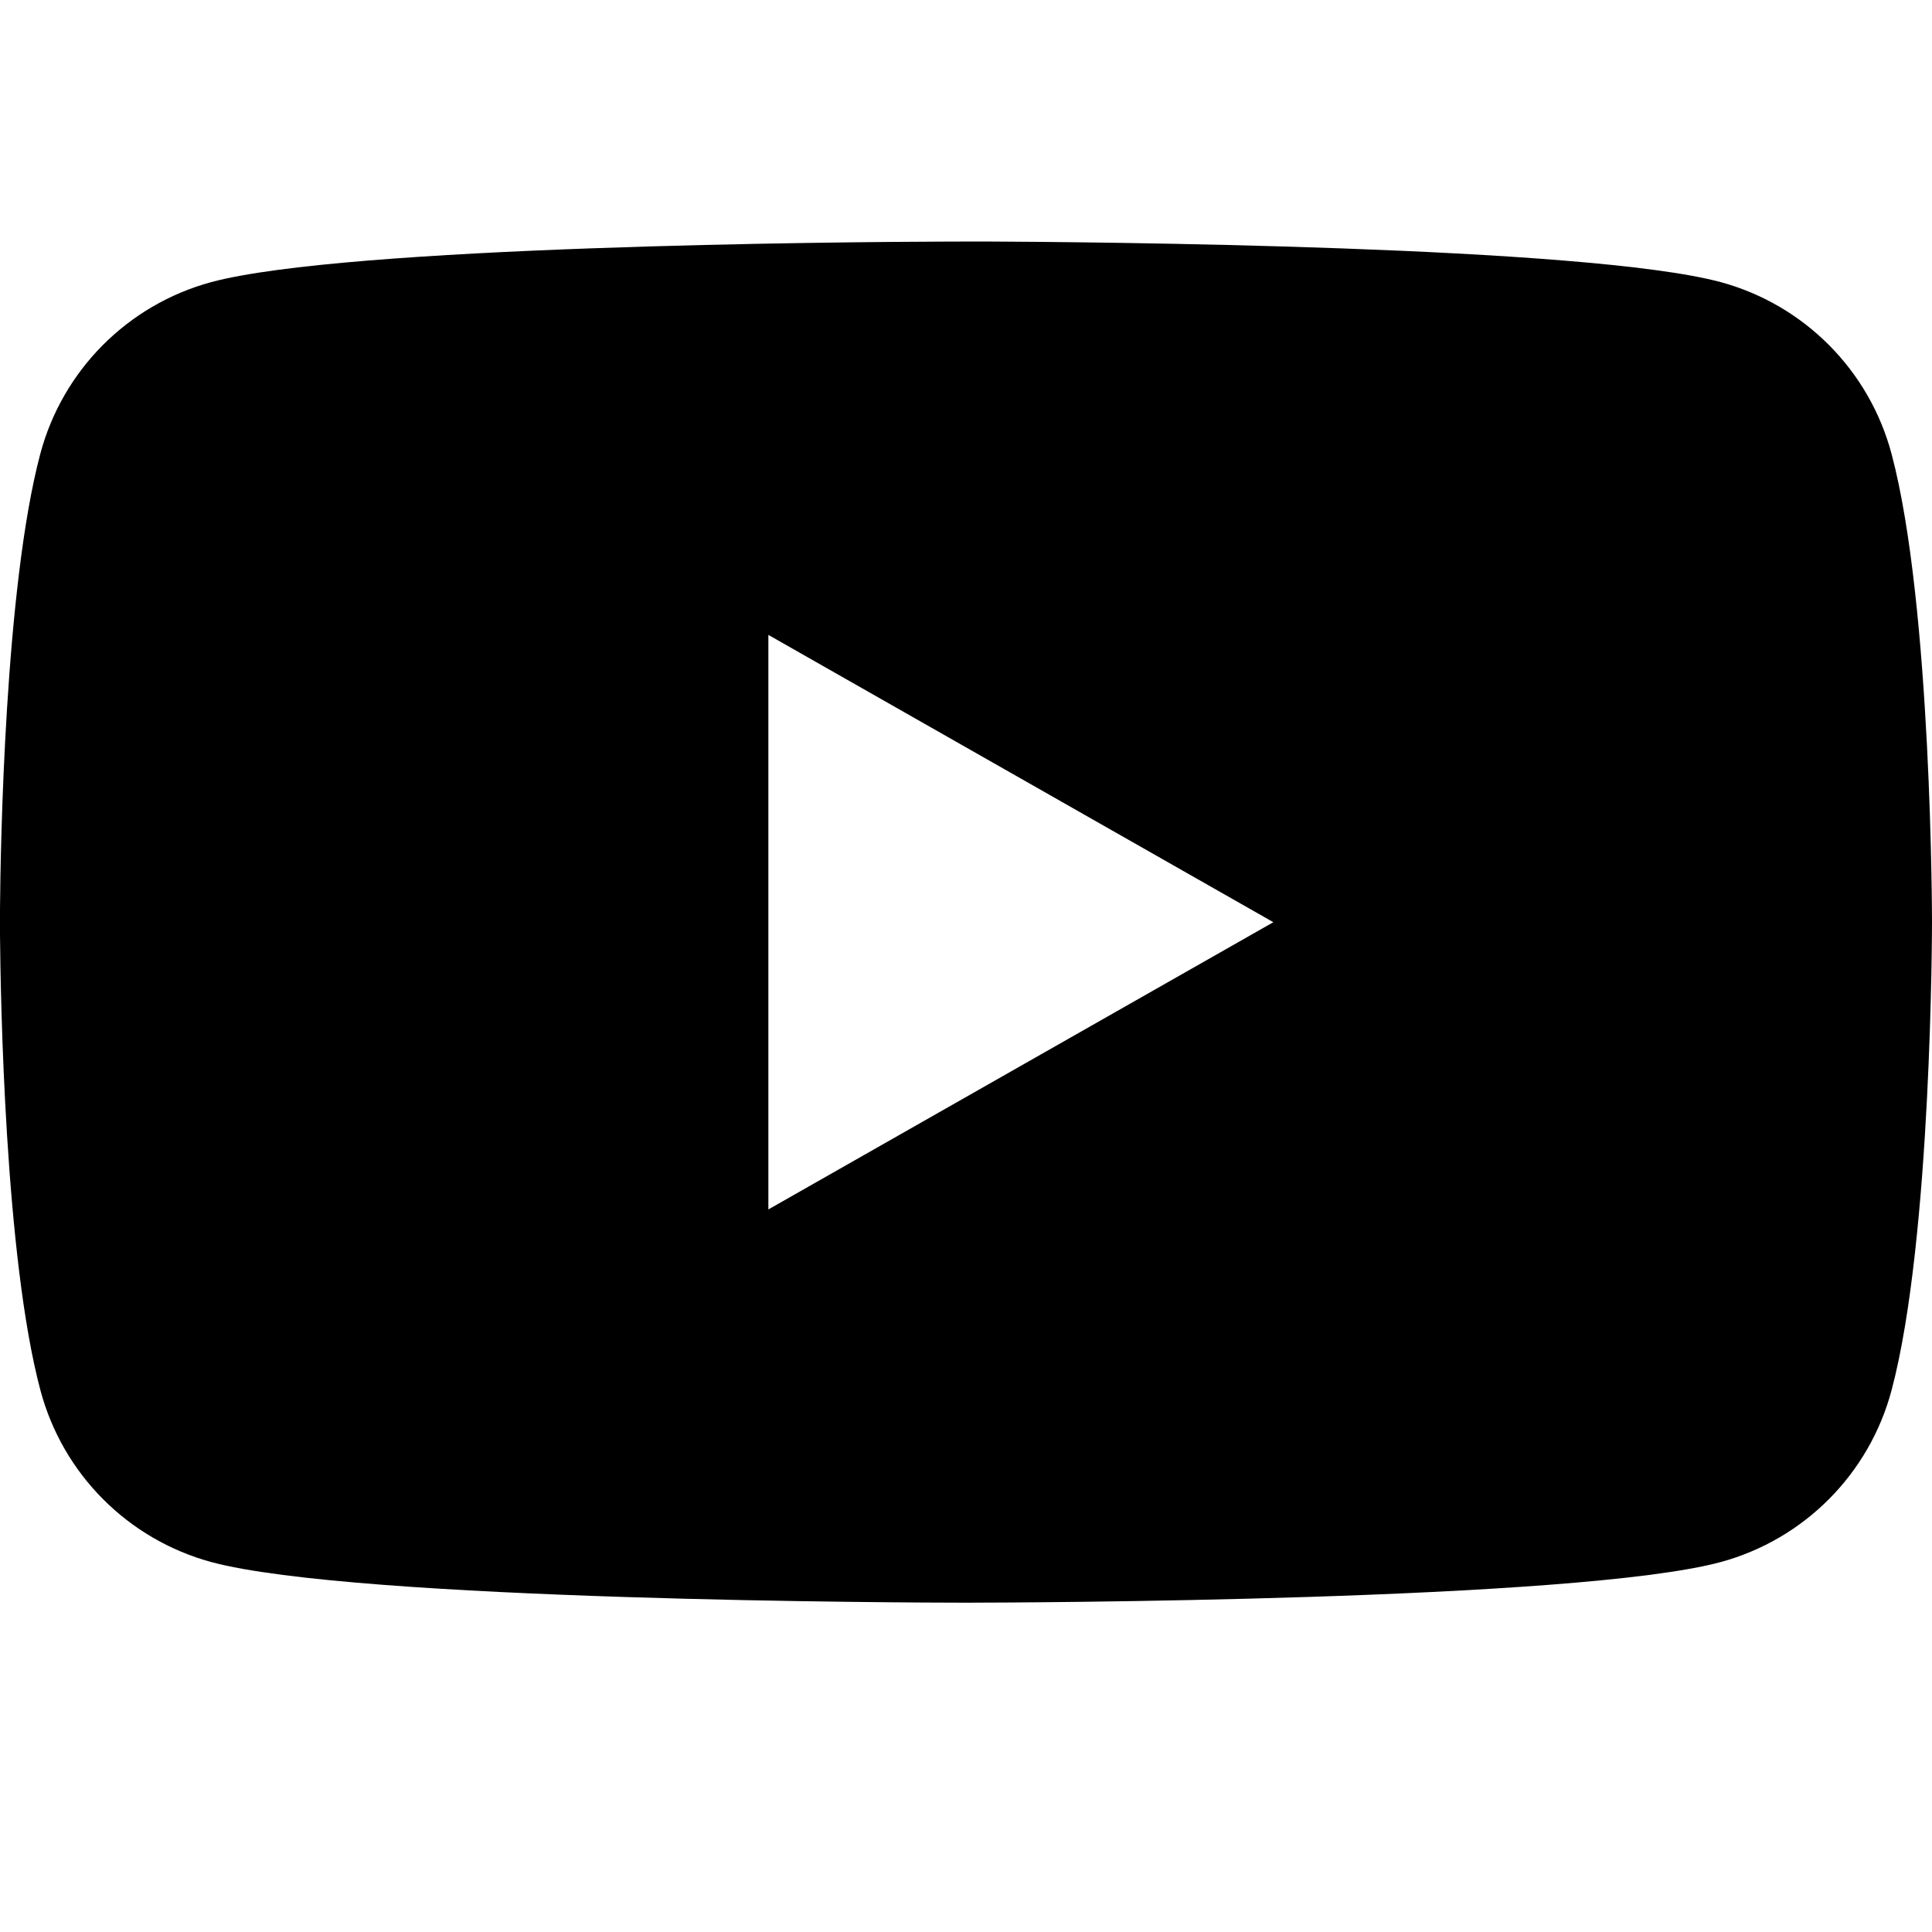
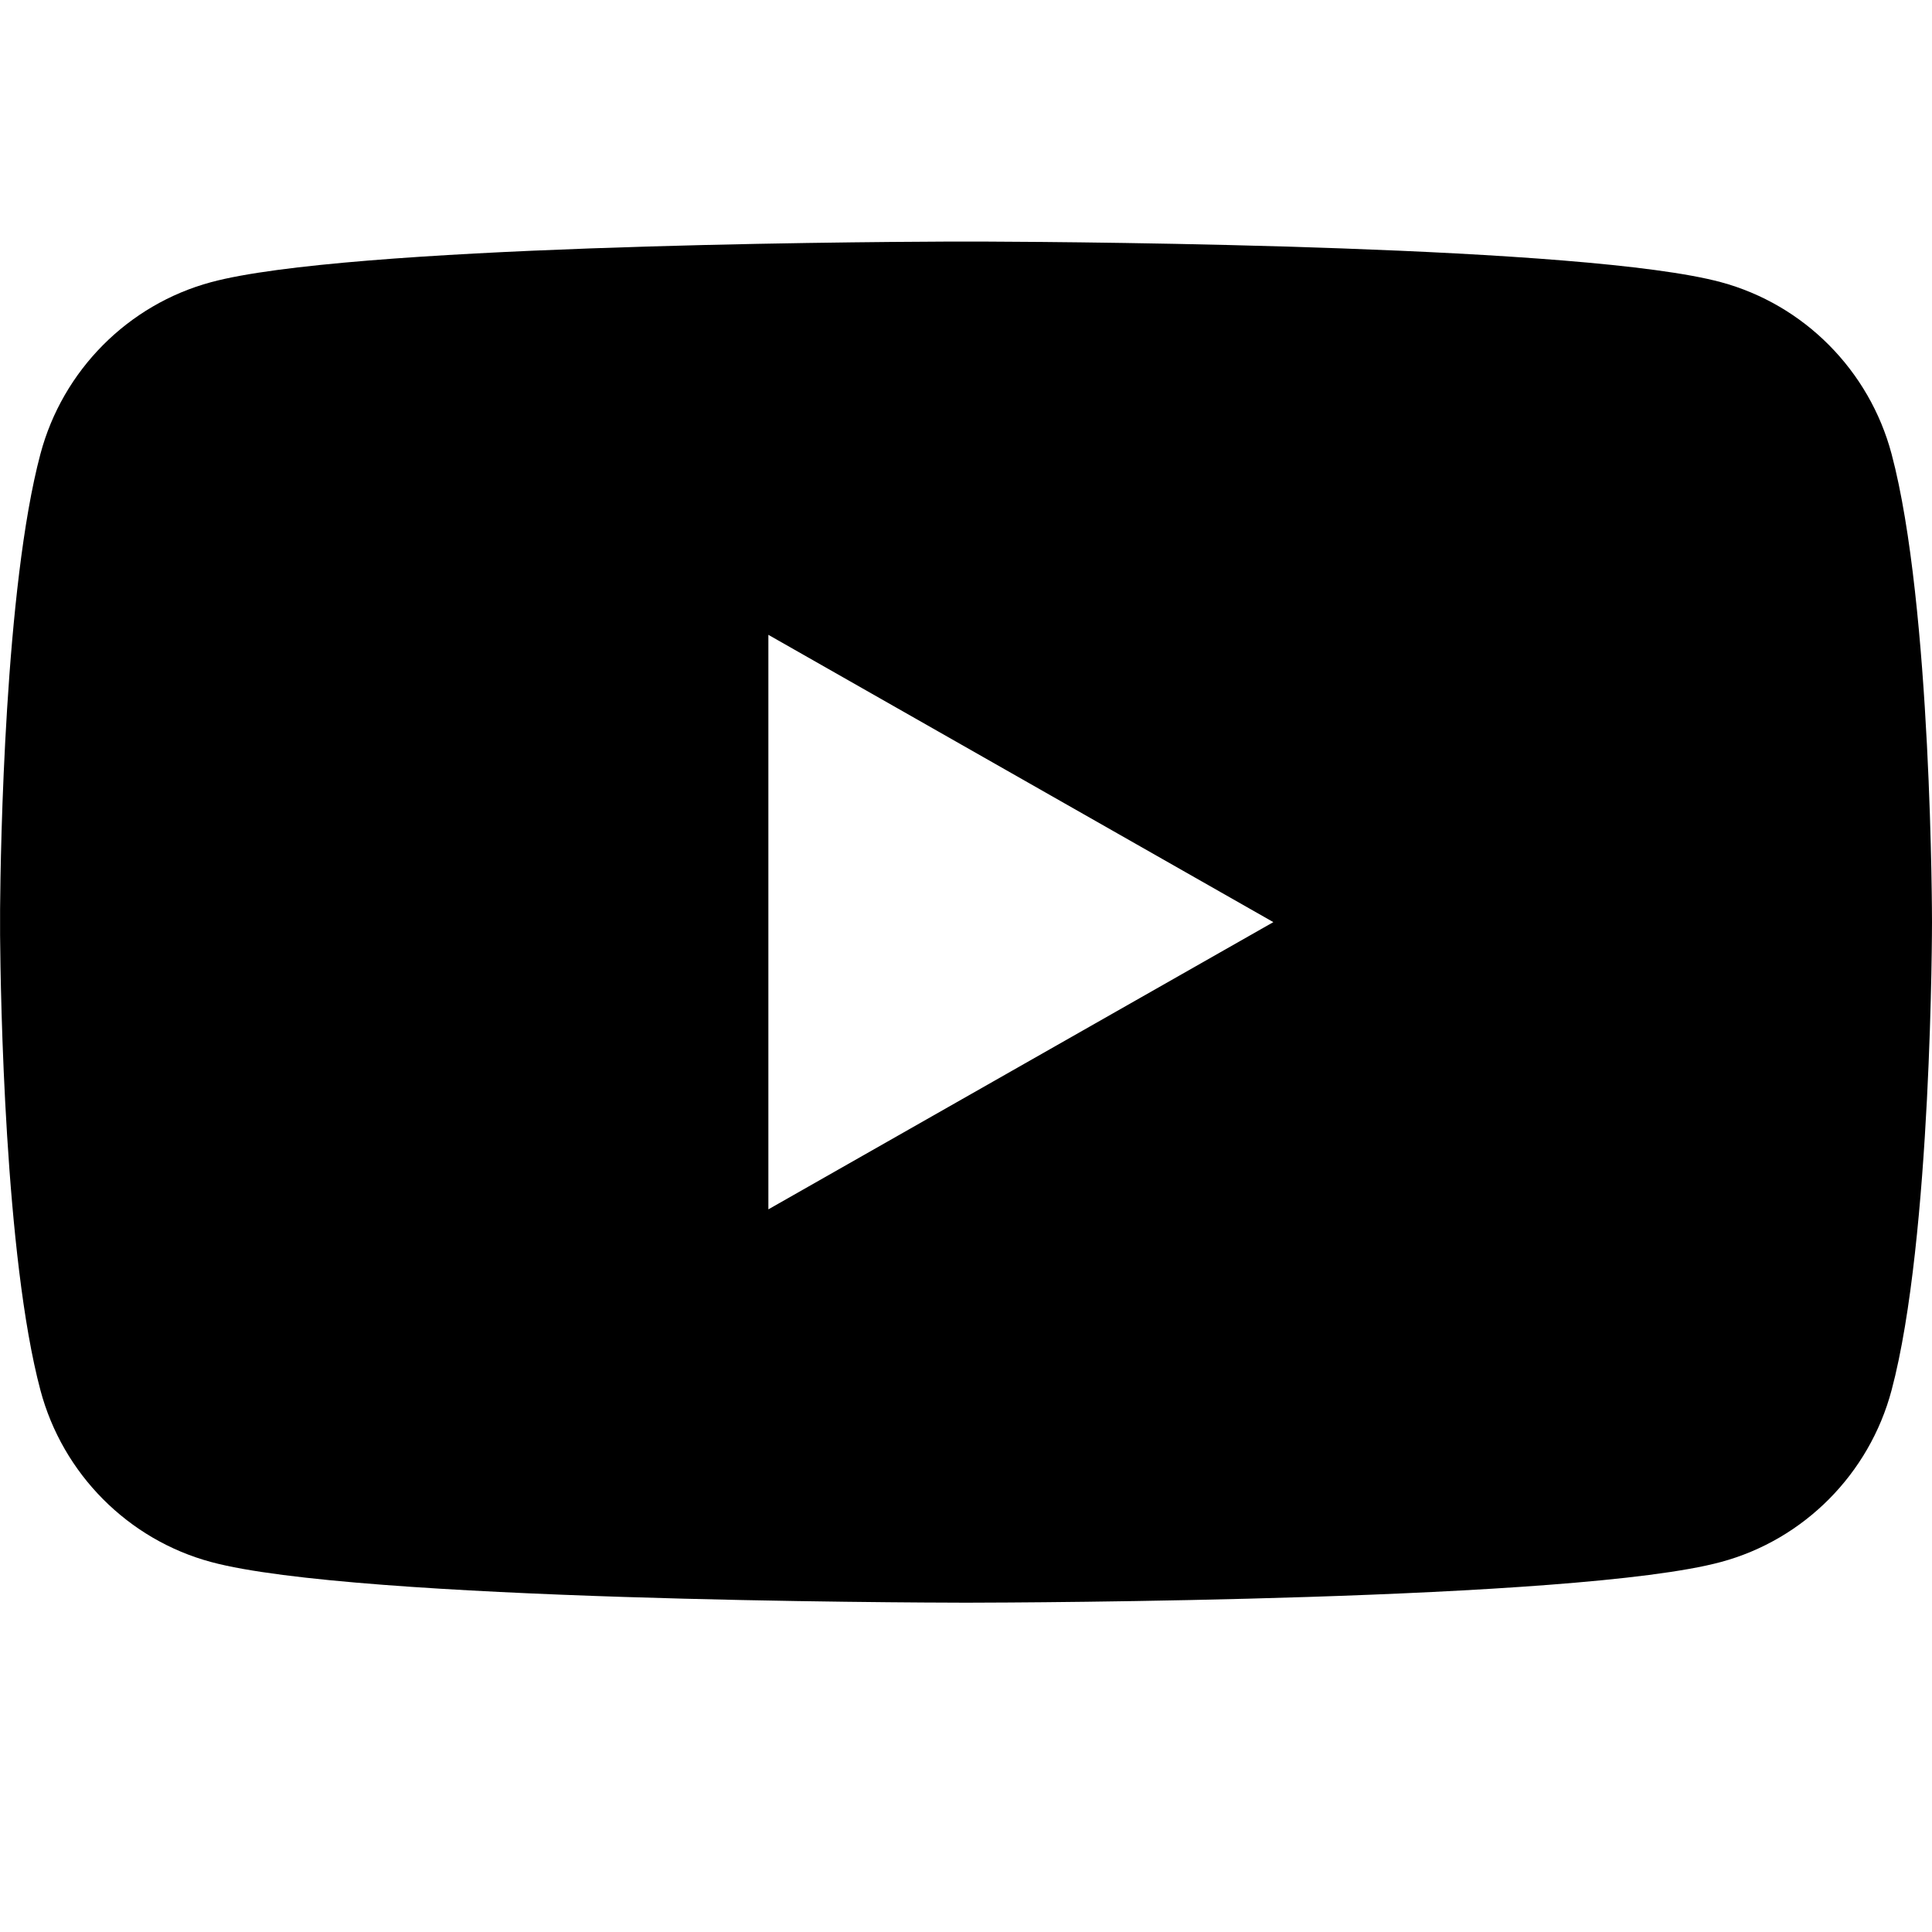
- <svg xmlns="http://www.w3.org/2000/svg" width="24" height="24" viewBox="0 0 24 24">
-   <path d="M12.239 3c1.294.006 7.465.054 9.138.505a3.015 3.015 0 012.121 2.135C24 7.524 24 11.455 24 11.455s0 3.93-.502 5.814a3.016 3.016 0 01-2.121 2.135c-1.792.484-8.748.504-9.337.505h-.08c-.589 0-7.545-.021-9.337-.505A3.016 3.016 0 01.502 17.27C.06 15.613.007 12.377 0 11.617v-.325c.006-.76.06-3.996.5-5.652a3.015 3.015 0 012.122-2.135c1.673-.451 7.844-.5 9.138-.504zM9.545 7.887v7.137l6.273-3.568-6.273-3.569z" fill="#000" fill-rule="evenodd" />
+ <svg xmlns="http://www.w3.org/2000/svg" width="24px" height="24px" viewBox="0 0 24 24" version="1.1">
+   <g stroke="none" stroke-width="1" fill="none" fill-rule="evenodd">
+     <path d="M12.239,3.001 C13.533,3.006 19.704,3.054 21.377,3.505 C22.409,3.783 23.222,4.601 23.498,5.64 C24,7.524 24,11.455 24,11.455 C24,11.455 24,15.385 23.498,17.269 C23.222,18.308 22.409,19.127 21.377,19.404 C19.585,19.888 12.629,19.908 12.04,19.909 L11.96,19.909 C11.371,19.908 4.415,19.888 2.623,19.404 C1.591,19.127 0.778,18.308 0.502,17.269 C0.061,15.613 0.007,12.377 0.001,11.617 L0.001,11.292 C0.007,10.532 0.061,7.296 0.502,5.64 C0.778,4.601 1.591,3.783 2.623,3.505 C4.296,3.054 10.467,3.006 11.761,3.001 Z M9.545,7.886 L9.545,15.023 L15.818,11.455 L9.545,7.886 Z" fill="#000000" />
+   </g>
</svg>
